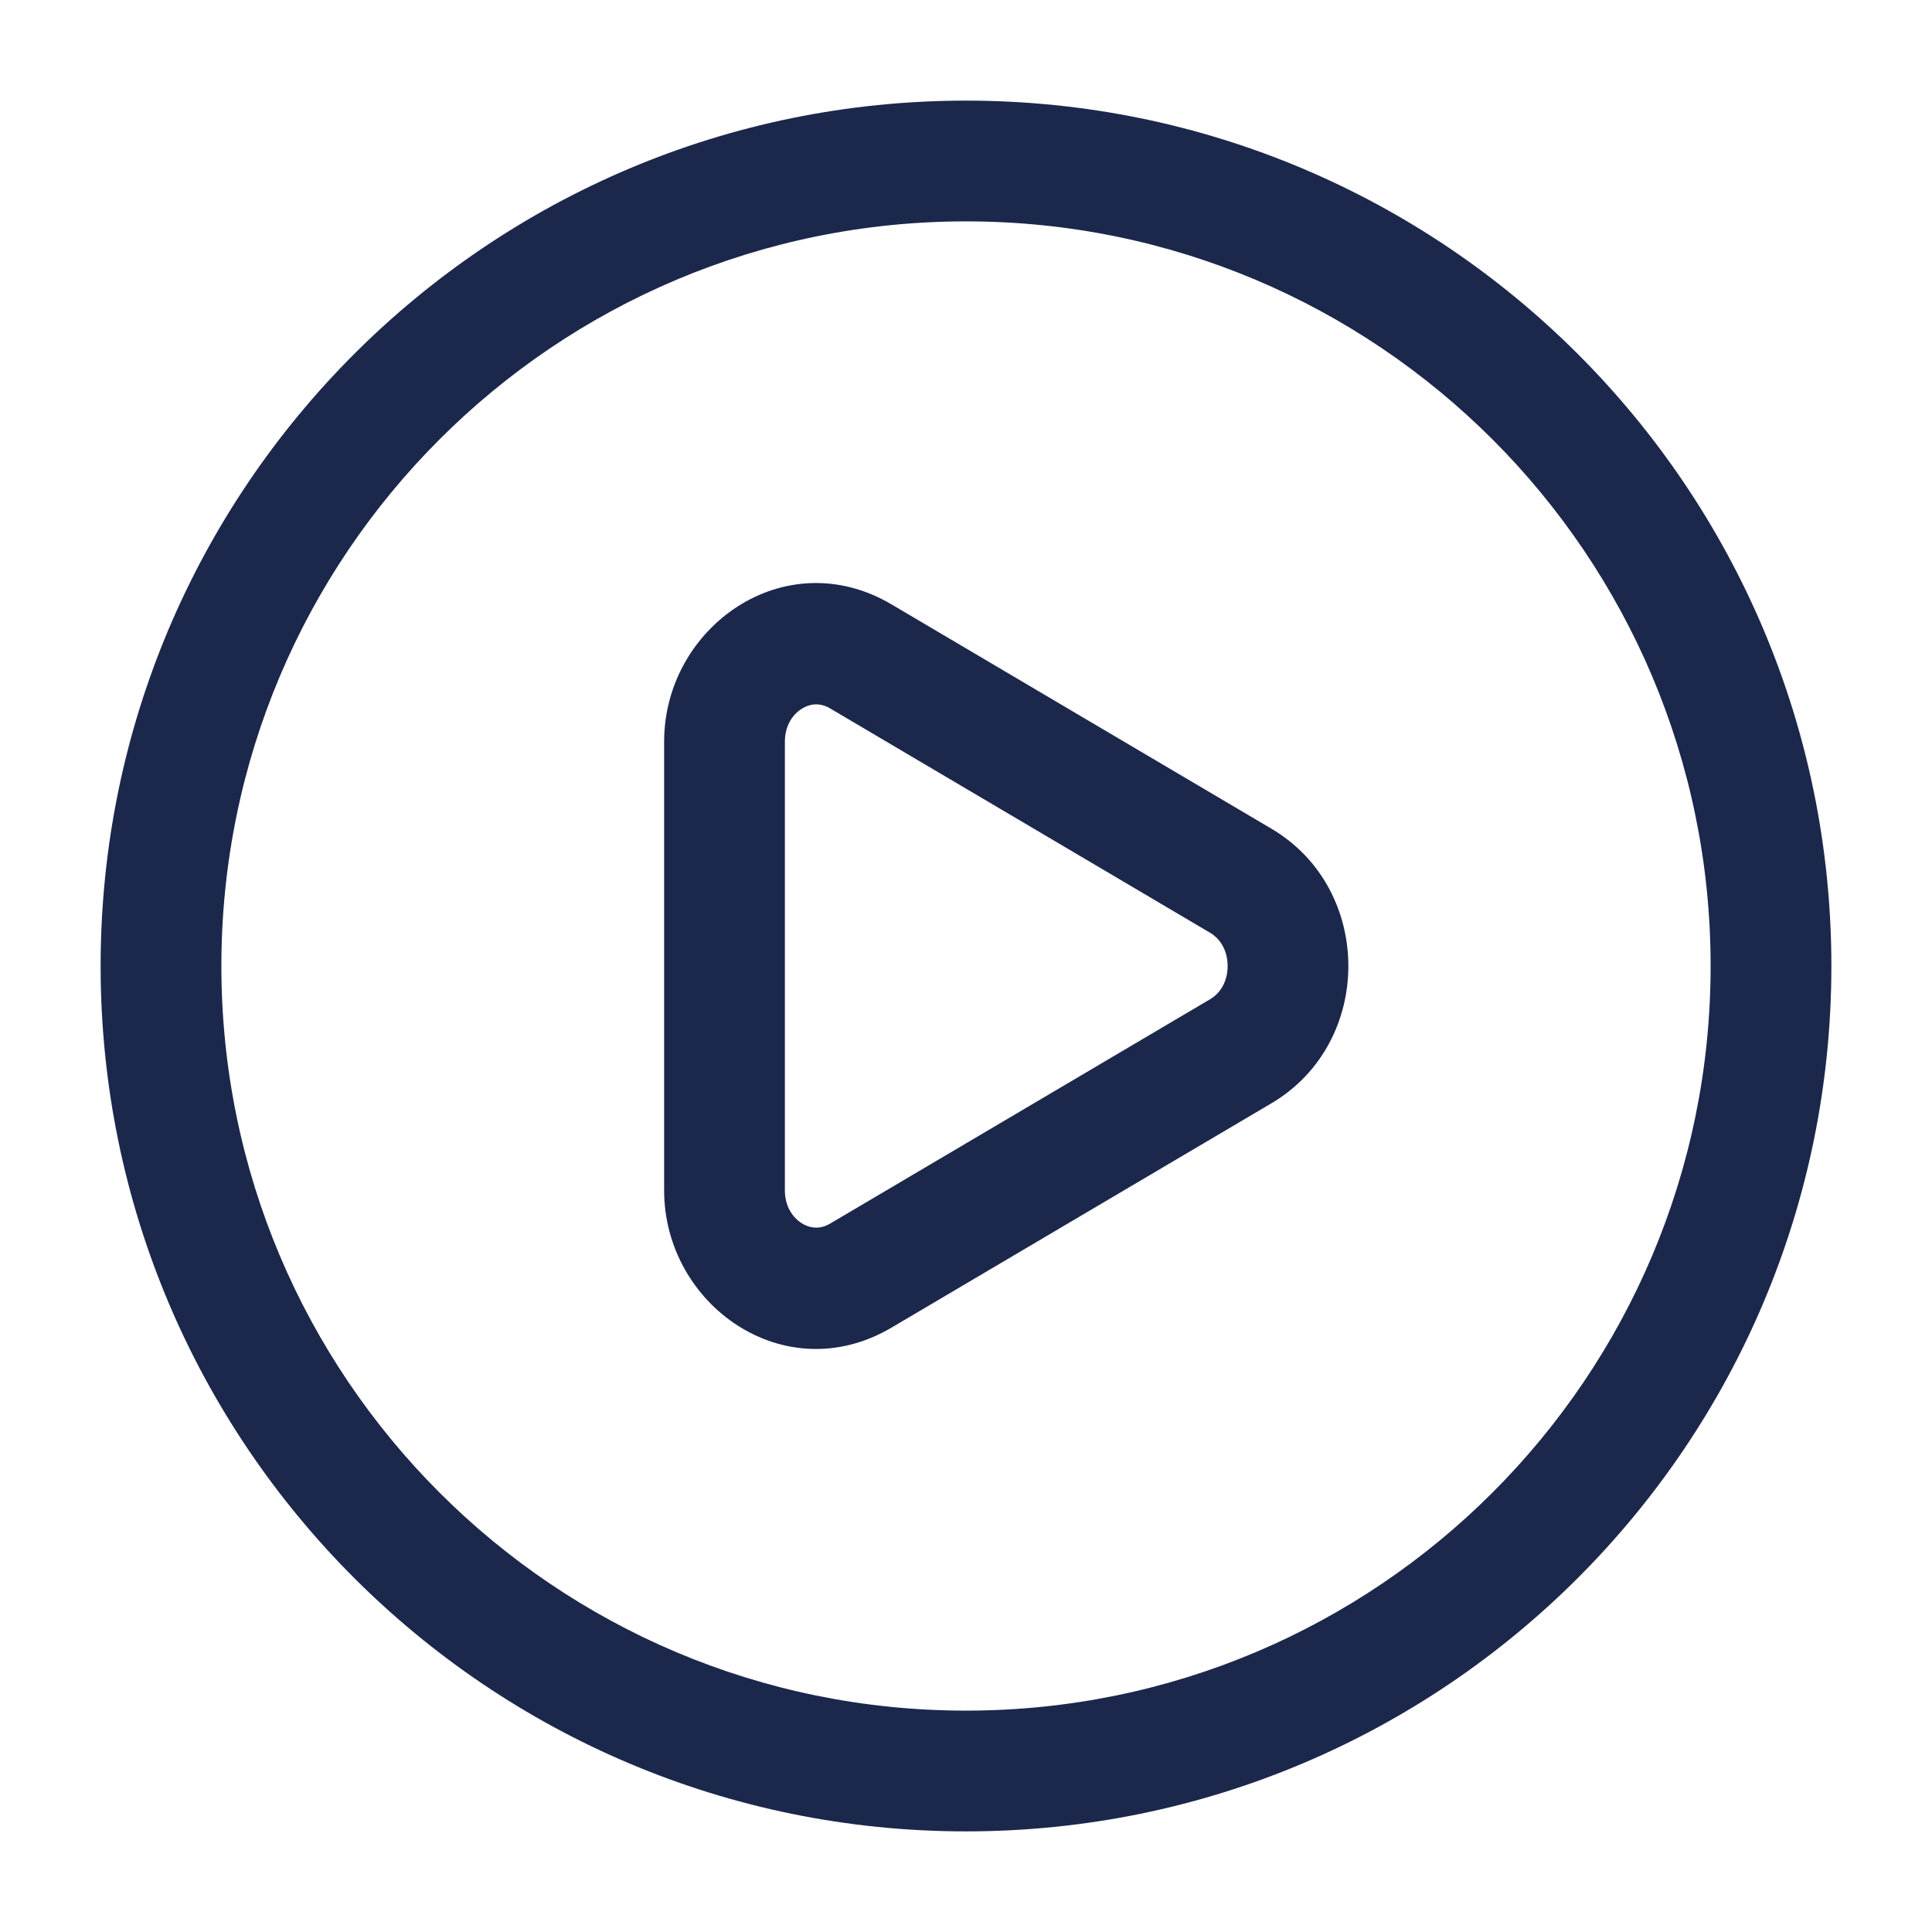
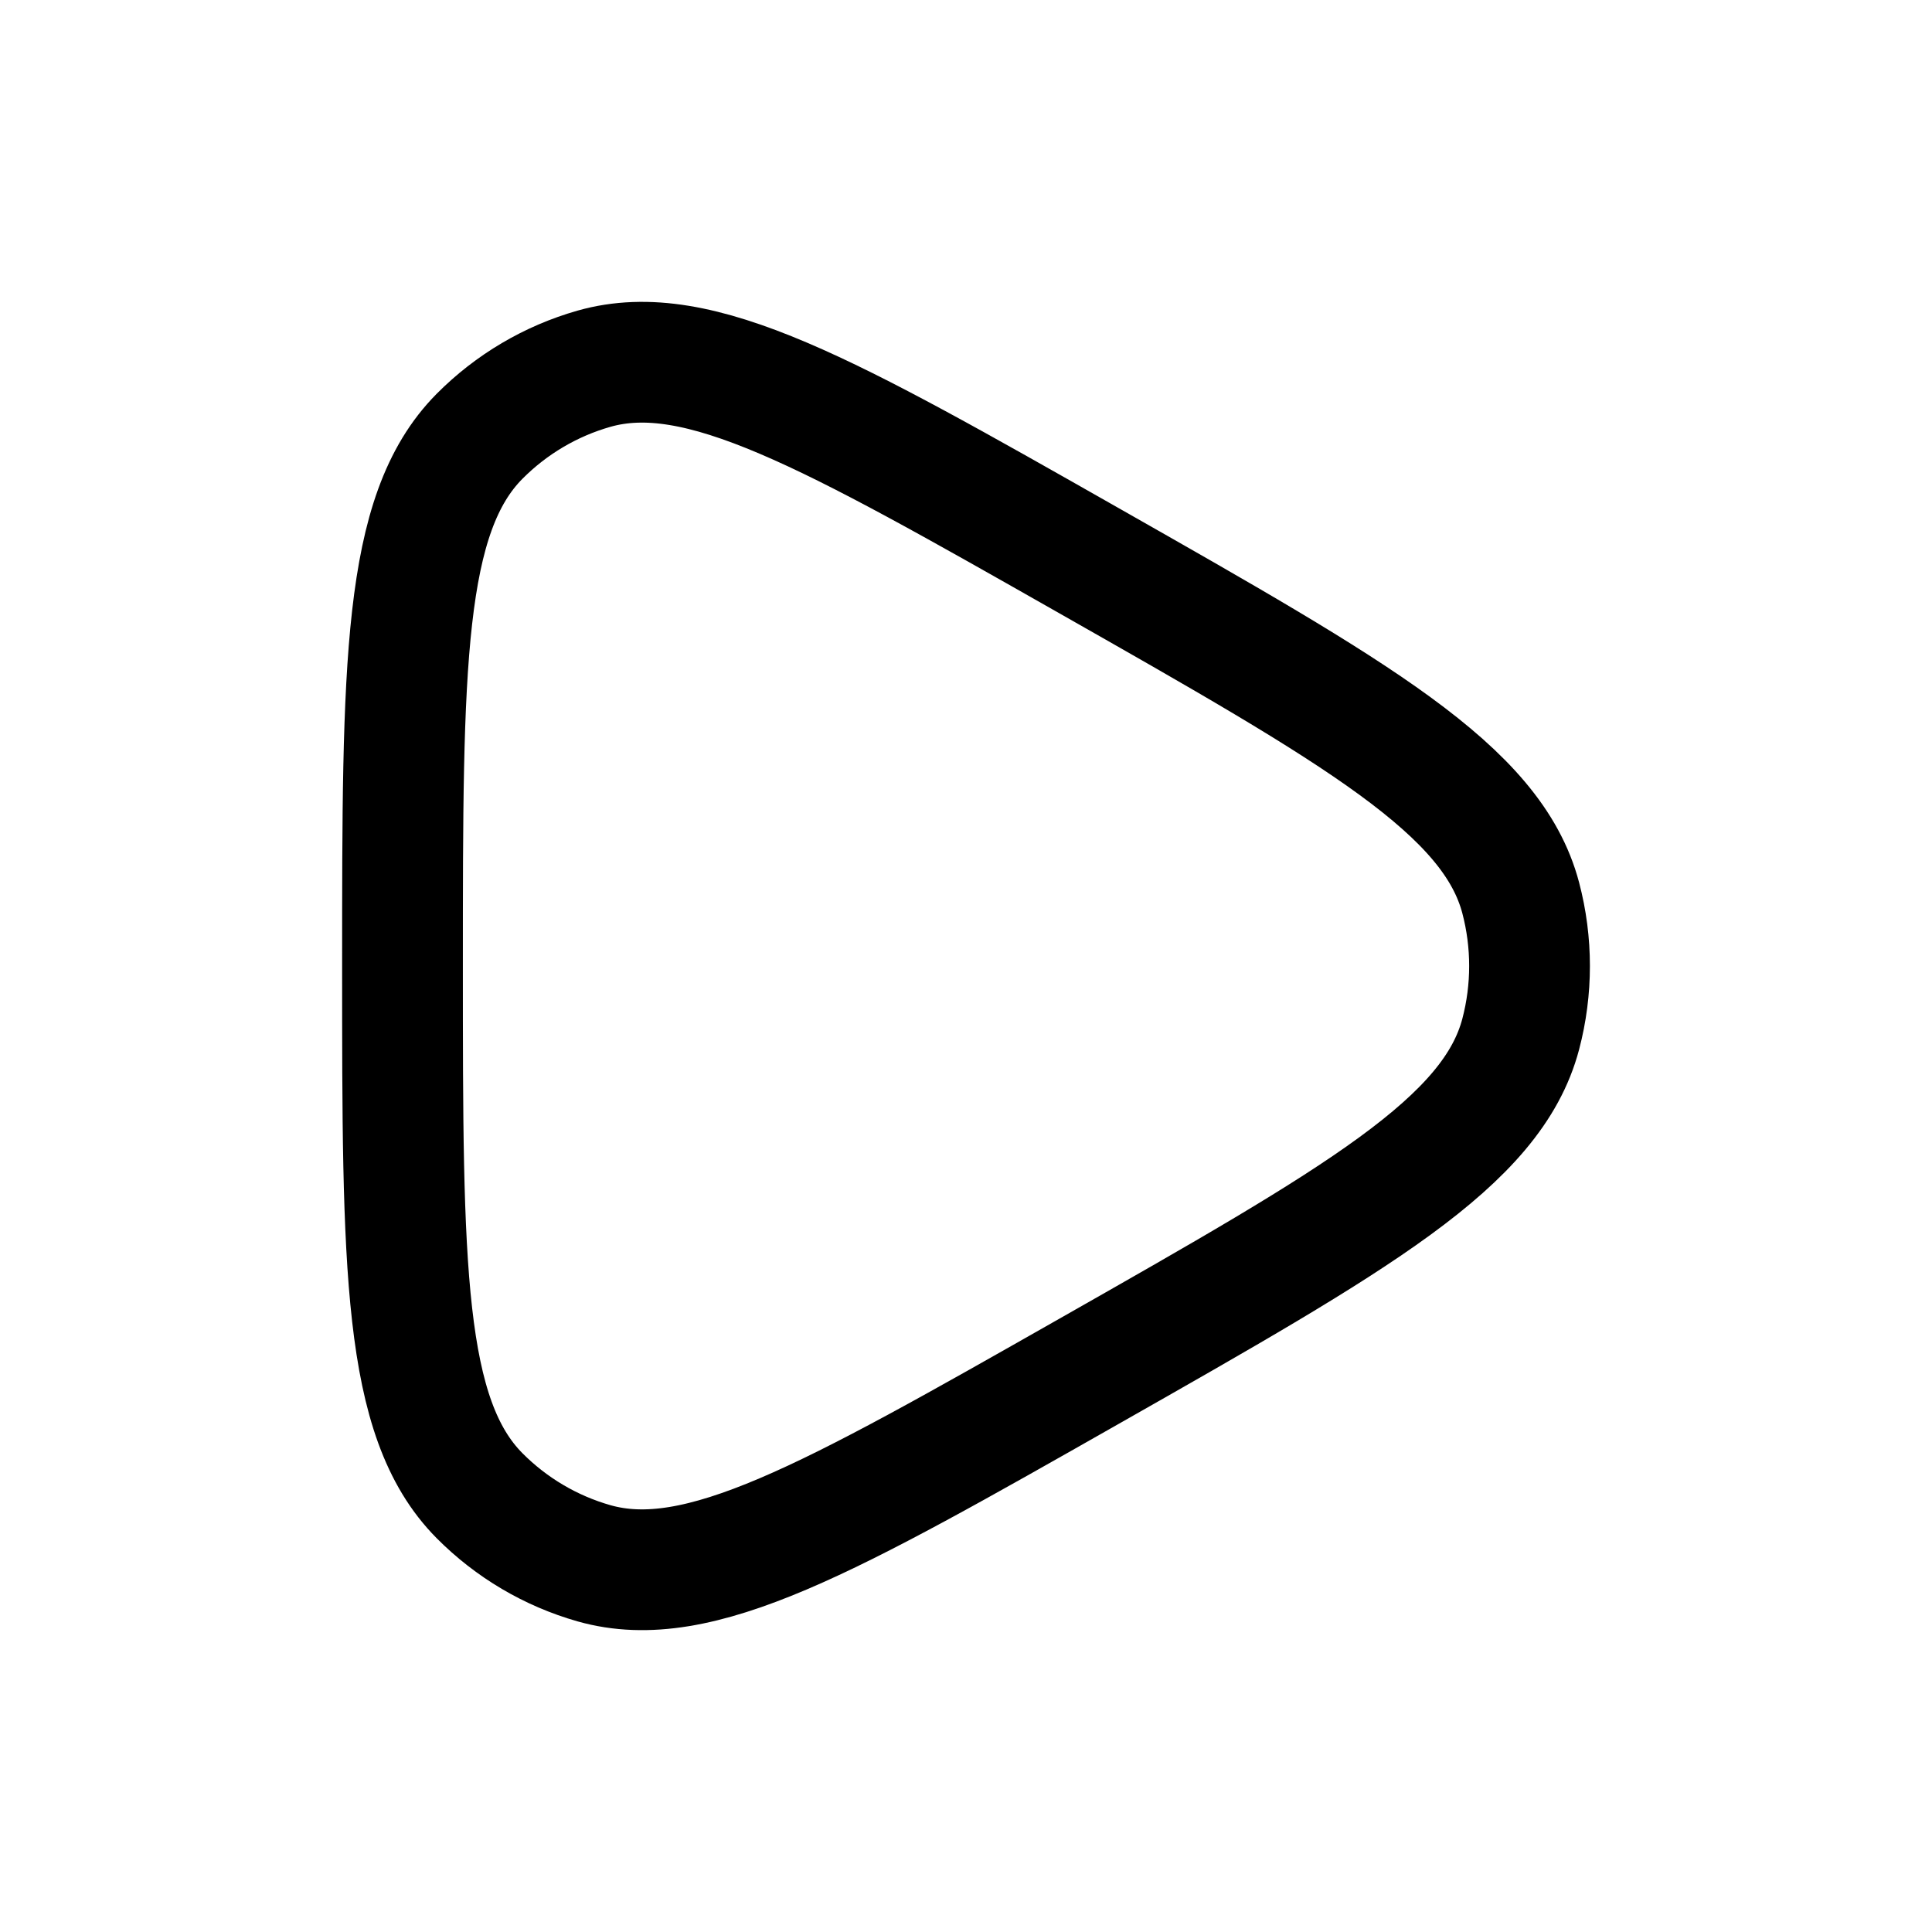
- <svg xmlns="http://www.w3.org/2000/svg" width="800px" height="800px" viewBox="0 0 24 24" fill="none">
-   <path fill-rule="evenodd" clip-rule="evenodd" d="M11.075 7.508C9.746 6.724 8.25 7.791 8.25 9.213V14.787C8.25 16.209 9.746 17.276 11.075 16.492L15.795 13.705C17.068 12.953 17.068 11.047 15.795 10.295L11.075 7.508ZM9.75 9.213C9.75 9.015 9.846 8.876 9.959 8.805C10.069 8.736 10.192 8.729 10.312 8.8L15.032 11.587C15.165 11.665 15.25 11.815 15.25 12C15.25 12.185 15.165 12.335 15.032 12.413L10.312 15.2C10.192 15.271 10.069 15.264 9.959 15.195C9.846 15.124 9.75 14.985 9.75 14.787V9.213Z" fill="#1C274C" />
-   <path fill-rule="evenodd" clip-rule="evenodd" d="M12 1.25C6.063 1.25 1.25 6.063 1.25 12C1.25 17.937 6.063 22.75 12 22.75C17.937 22.75 22.75 17.937 22.75 12C22.75 6.063 17.937 1.25 12 1.25ZM2.75 12C2.75 6.891 6.891 2.75 12 2.75C17.109 2.75 21.25 6.891 21.25 12C21.25 17.109 17.109 21.25 12 21.25C6.891 21.25 2.75 17.109 2.75 12Z" fill="#1C274C" />
+ <svg xmlns="http://www.w3.org/2000/svg" viewBox="0 0 24 24" width="24" height="24" color="#000000" fill="none">
+   <path d="M18.891 12.846C18.537 14.189 16.867 15.138 13.526 17.036C10.296 18.871 8.681 19.788 7.38 19.42C6.842 19.267 6.352 18.978 5.956 18.579C5 17.614 5 15.743 5 12C5 8.257 5 6.386 5.956 5.421C6.352 5.022 6.842 4.733 7.38 4.58C8.681 4.212 10.296 5.129 13.526 6.964C16.867 8.862 18.537 9.811 18.891 11.154C19.037 11.708 19.037 12.292 18.891 12.846Z" stroke="currentColor" stroke-width="1.5" stroke-linejoin="round" />
</svg>
